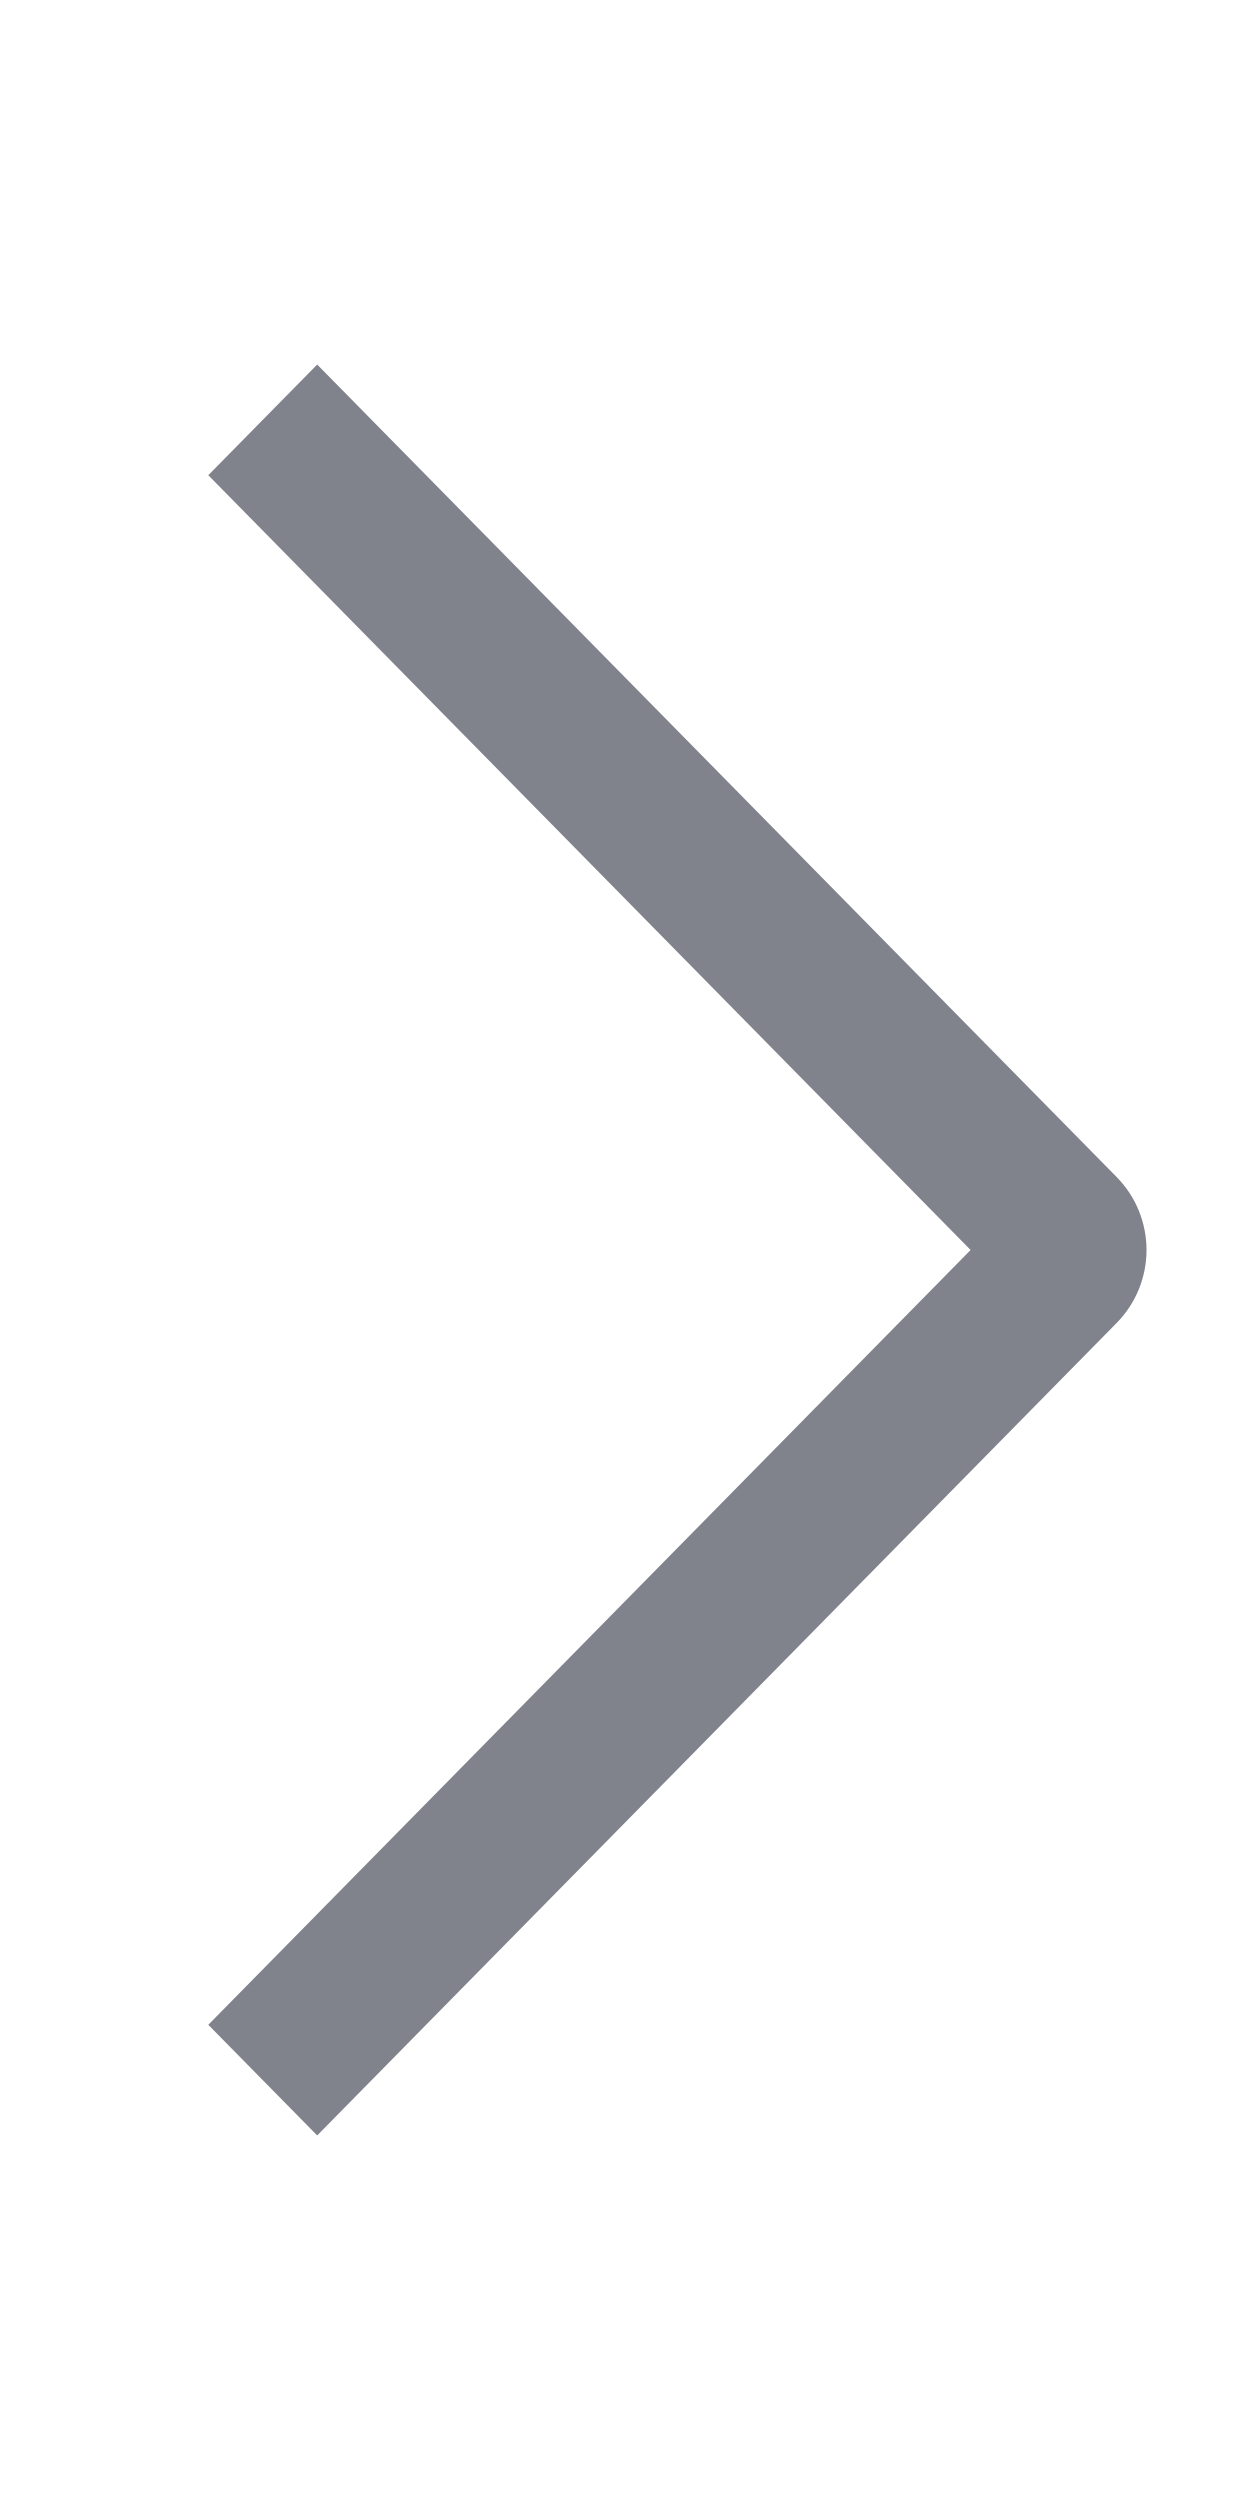
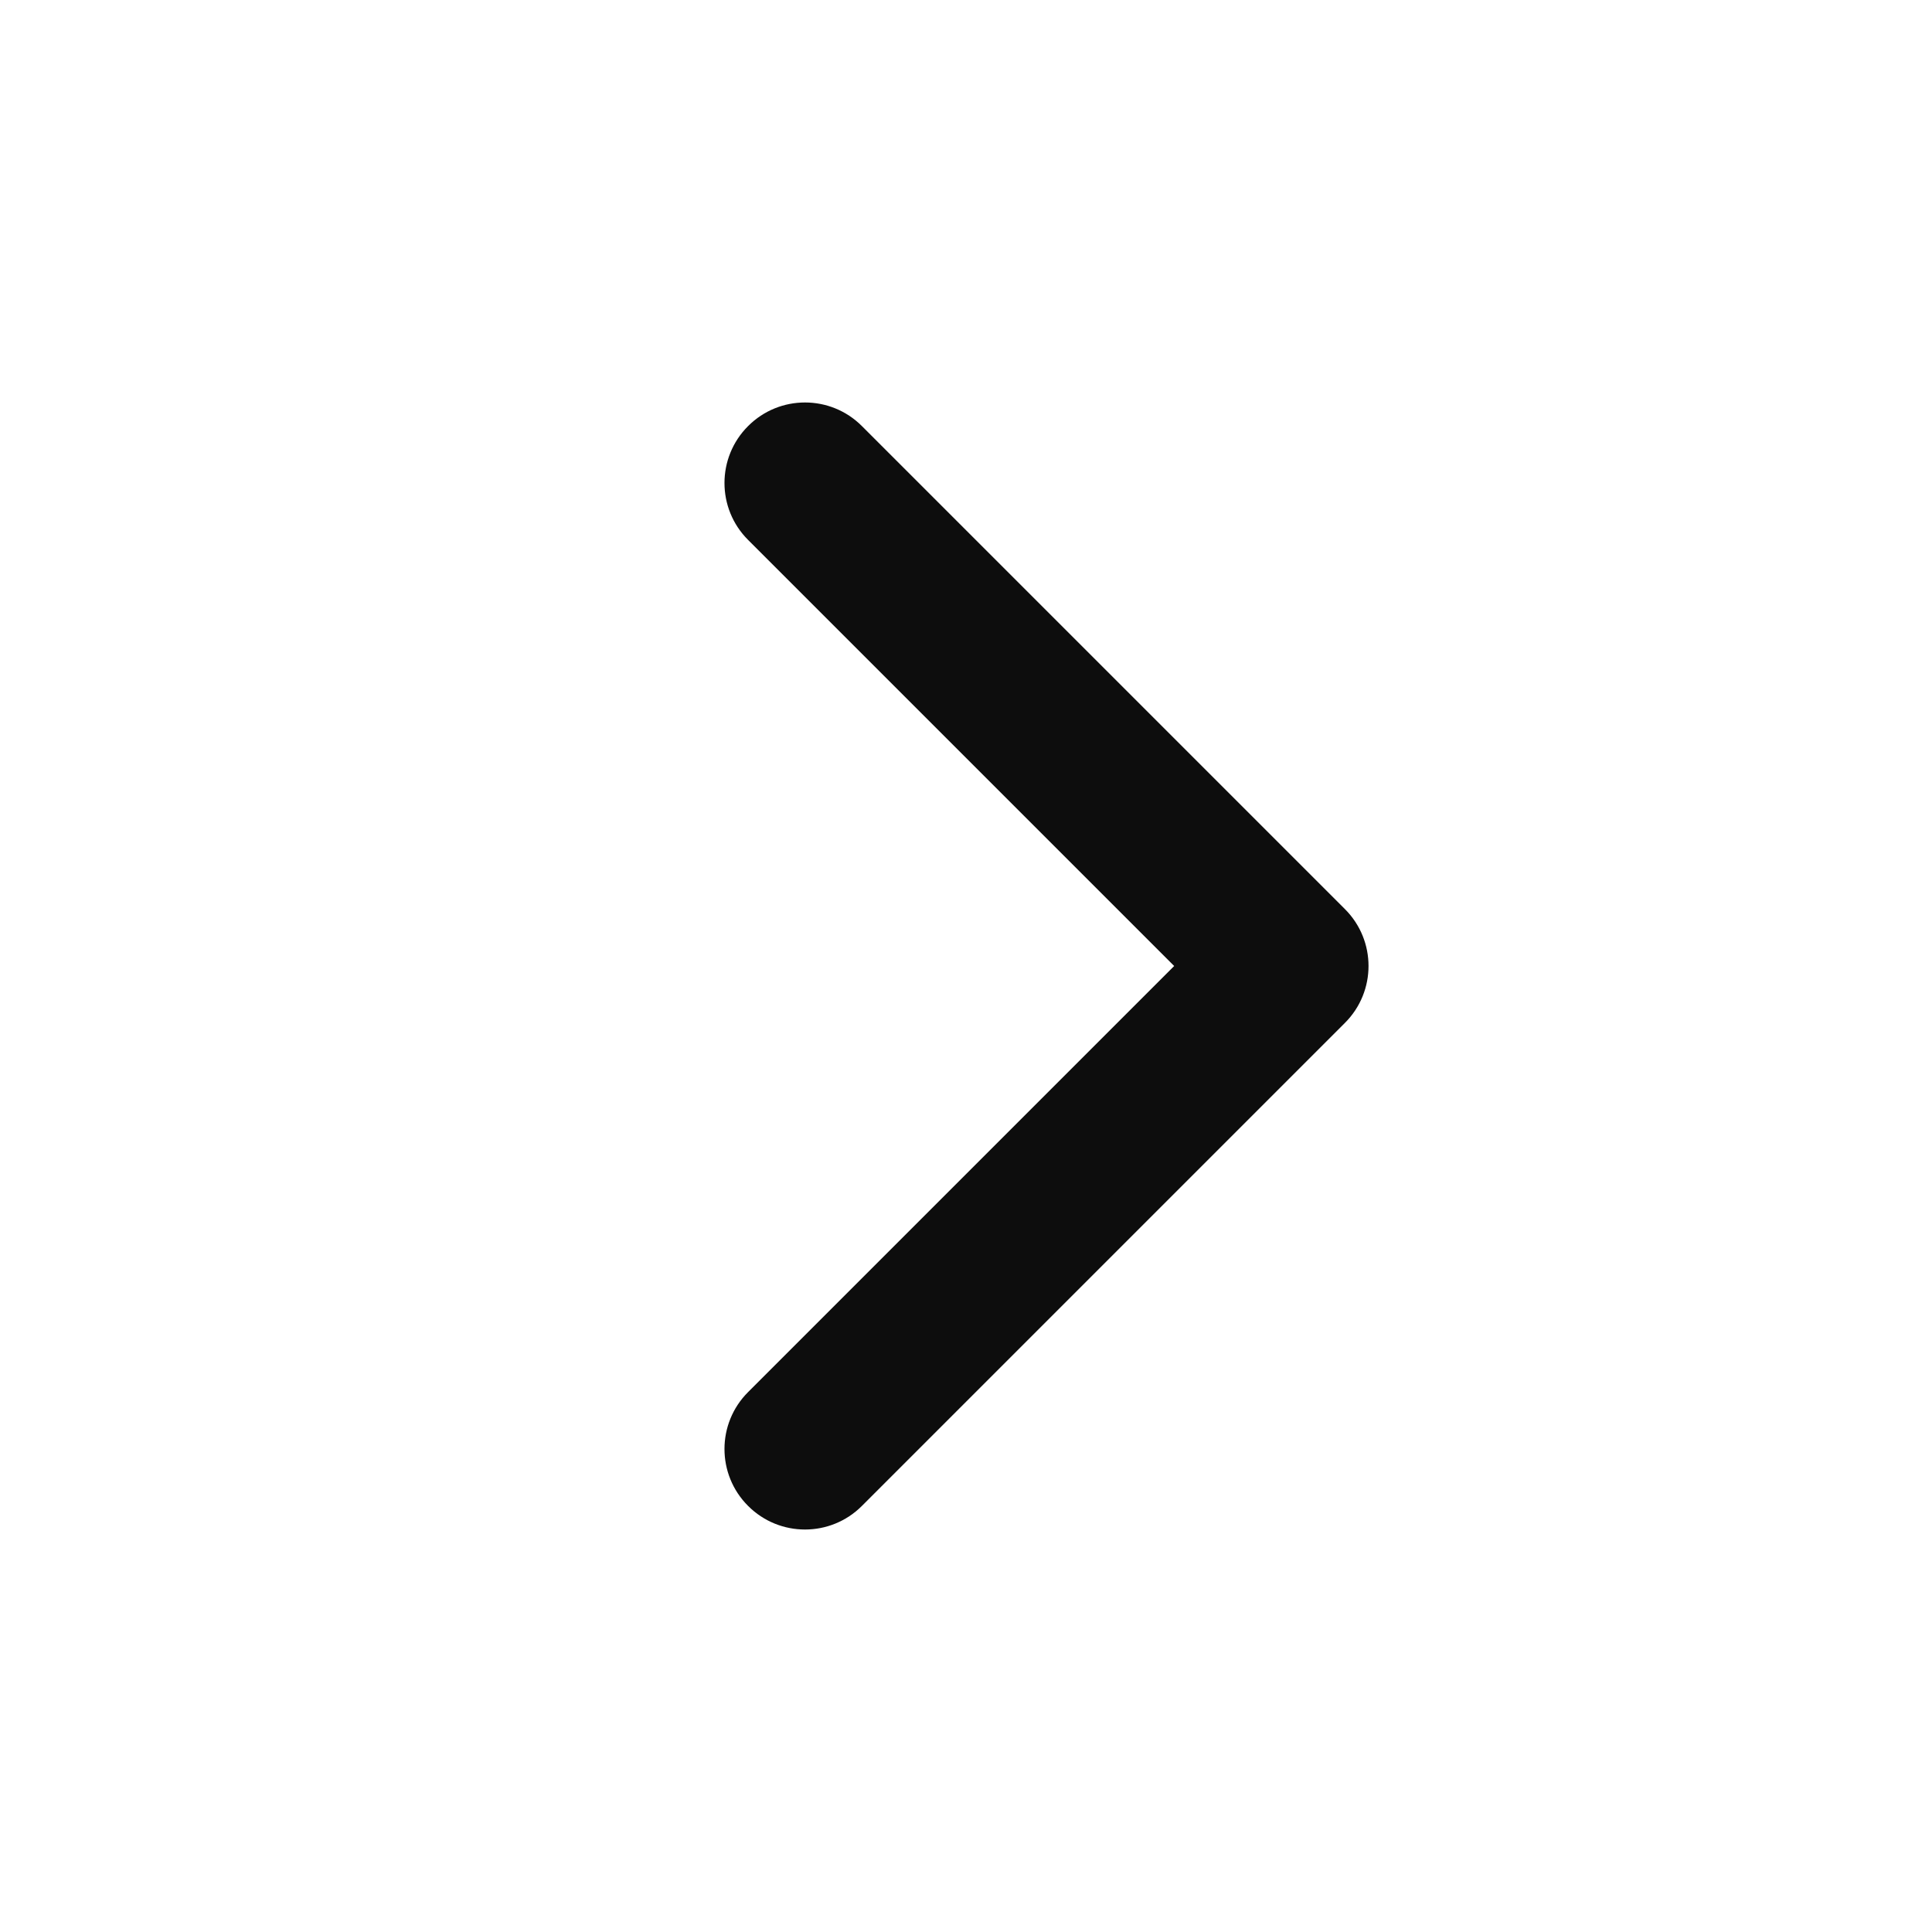
- <svg xmlns="http://www.w3.org/2000/svg" fill="none" version="1.1" width="12" height="24" viewBox="0 0 12 24">
-   <g transform="matrix(-1,0,0,1,24,0)">
-     <g>
-       <g>
-         <path d="M22,19.438L20.955,20.5L13.281,12.701C12.898,12.312,12.898,11.688,13.281,11.299L20.955,3.5L22,4.562L14.682,12L22,19.438Z" fill-rule="evenodd" fill="#A0A3AF" fill-opacity="1" />
-         <path d="M22,19.438L20.955,20.5L13.281,12.701C12.898,12.312,12.898,11.688,13.281,11.299L20.955,3.5L22,4.562L14.682,12L22,19.438Z" fill-rule="evenodd" fill="#000000" fill-opacity="0.2" />
-       </g>
+ <svg xmlns="http://www.w3.org/2000/svg" fill="none" version="1.1" width="24" height="24" viewBox="0 0 24 24">
+   <defs>
+     <clipPath id="master_svg0_12_8635">
+       <rect x="0" y="0" width="24" height="24" rx="0" />
+     </clipPath>
+   </defs>
+   <g clip-path="url(#master_svg0_12_8635)">
+     <g transform="matrix(0,-1,1,0,-10,28)">
+       <path d="M9.293,19.293C9.683,18.902,10.317,18.902,10.707,19.293C10.707,19.293,16,24.586,16,24.586C16,24.586,21.293,19.293,21.293,19.293C21.683,18.902,22.317,18.902,22.707,19.293C23.098,19.683,23.098,20.317,22.707,20.707C22.707,20.707,16.707,26.707,16.707,26.707C16.317,27.098,15.683,27.098,15.293,26.707C15.293,26.707,9.293,20.707,9.293,20.707C8.902,20.317,8.902,19.683,9.293,19.293C9.293,19.293,9.293,19.293,9.293,19.293Z" fill="#0D0D0D" fill-opacity="1" />
    </g>
  </g>
</svg>
